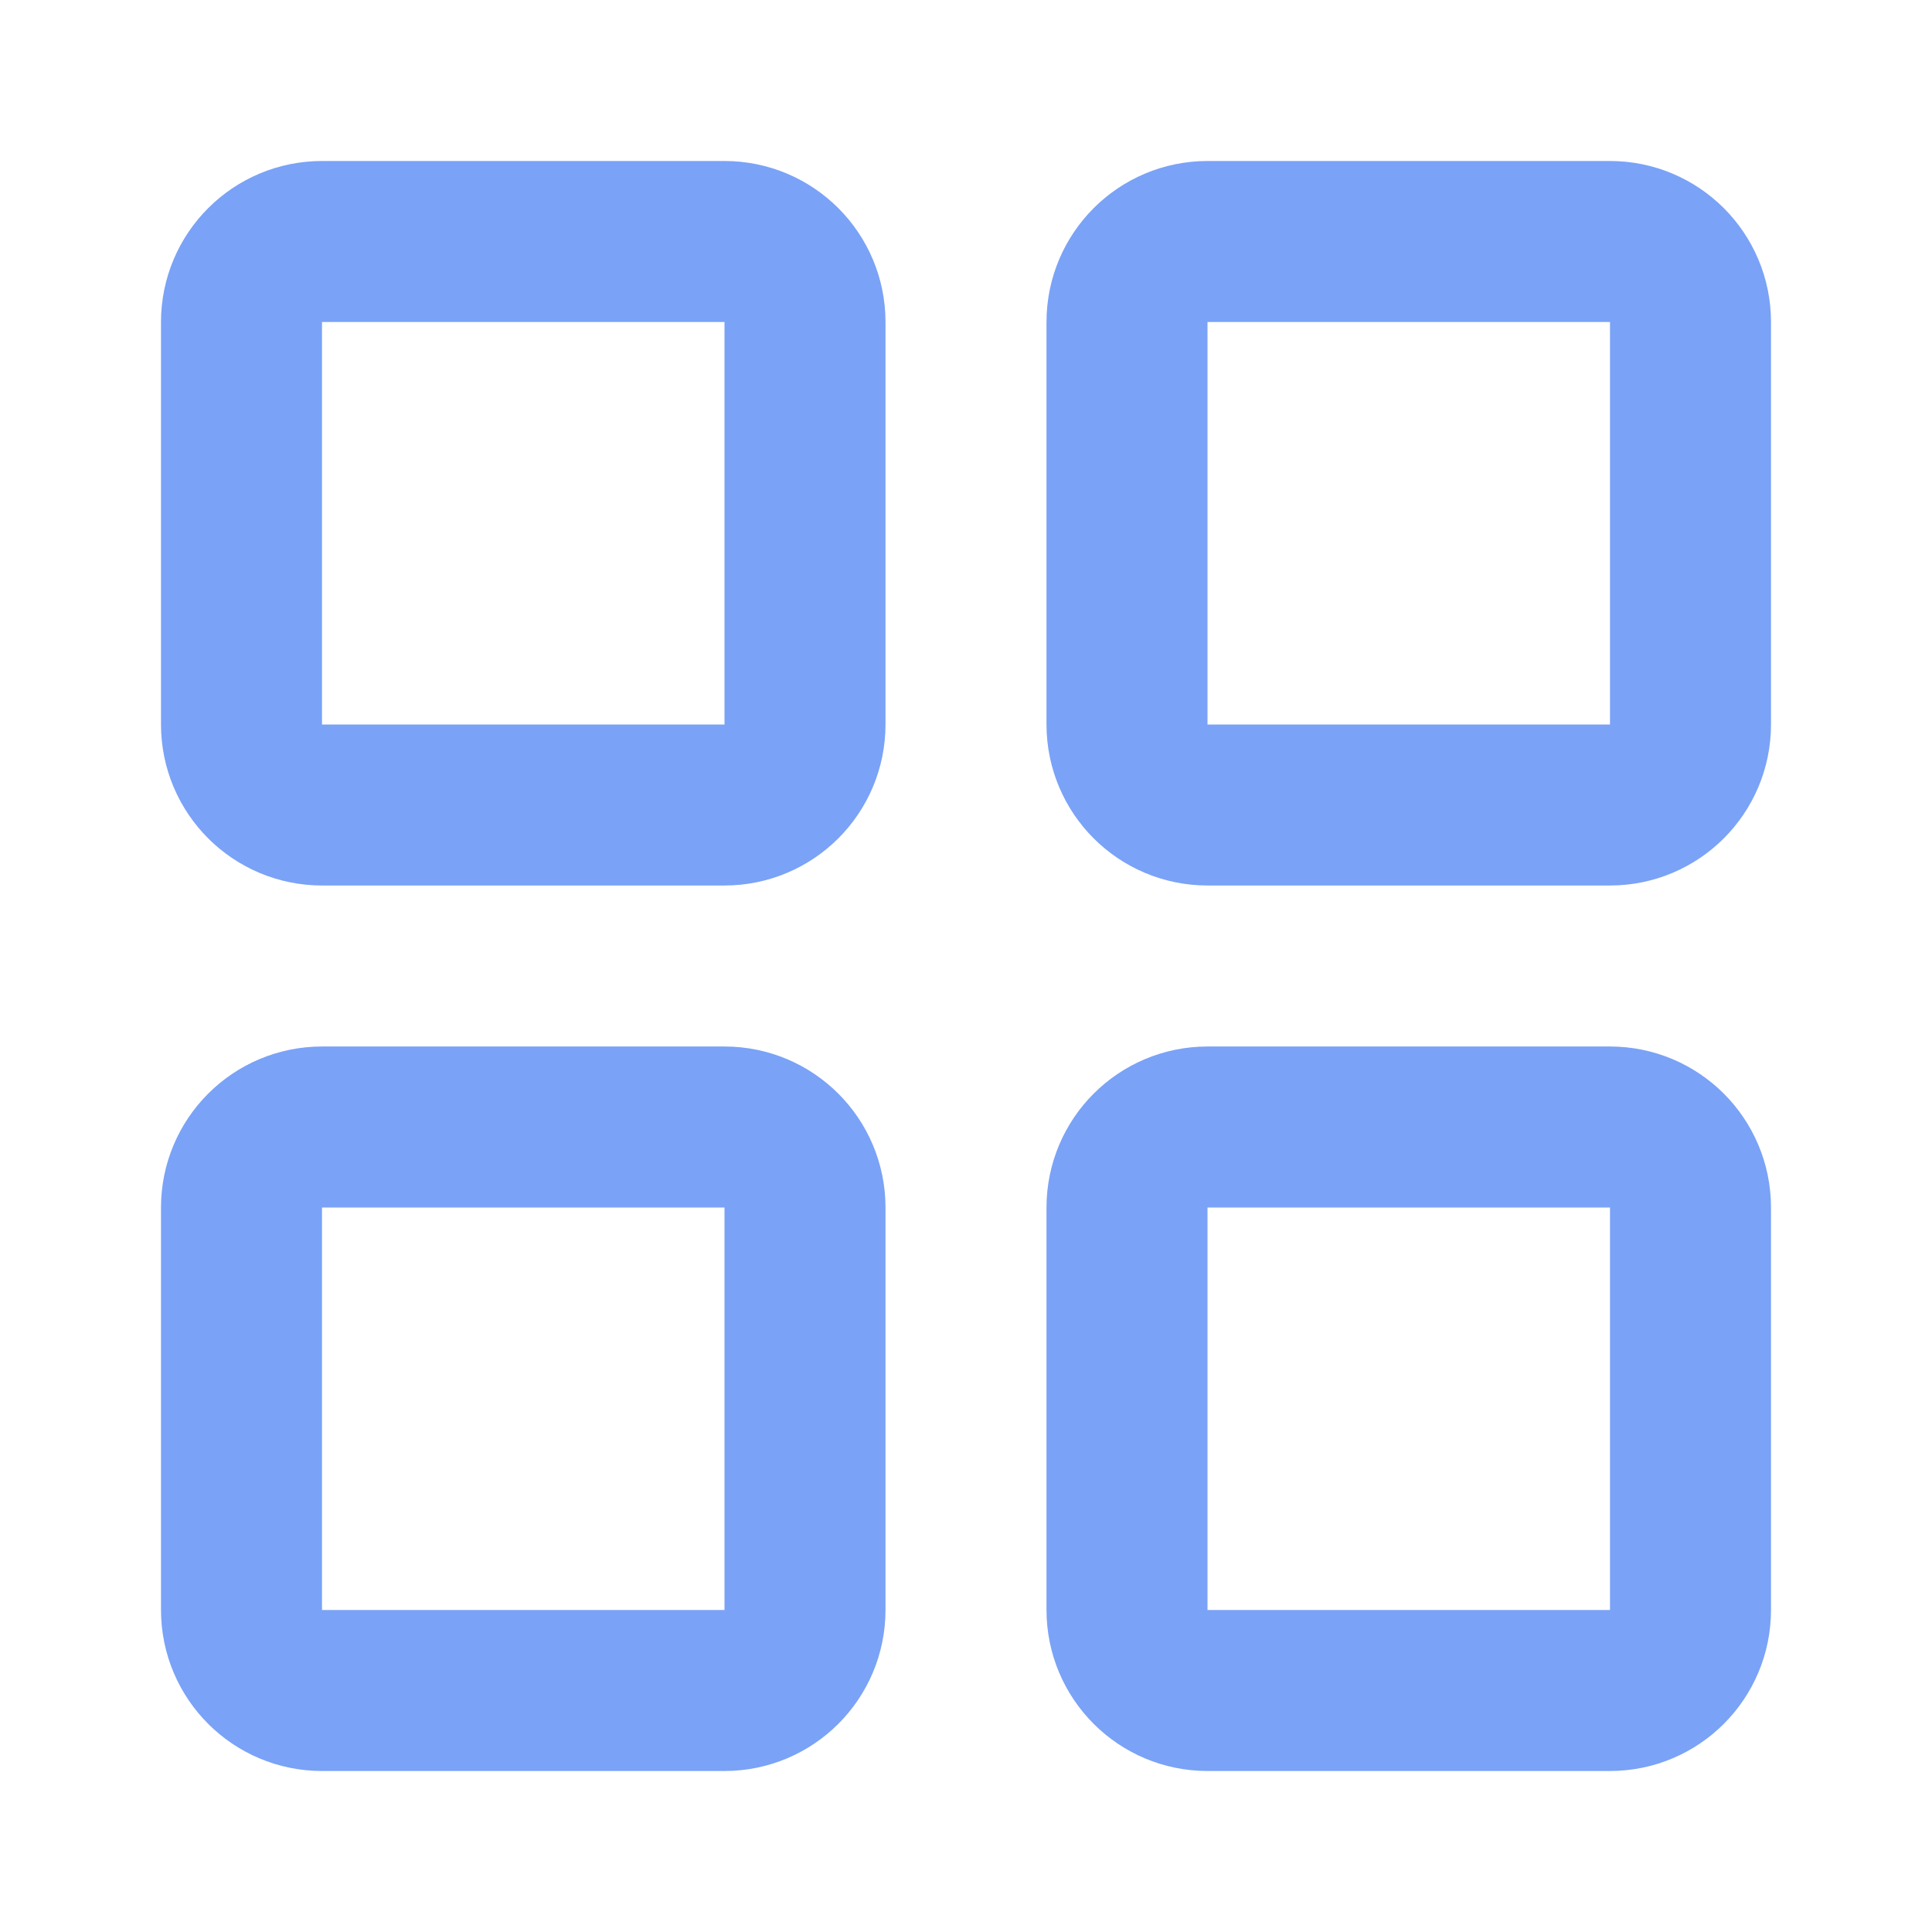
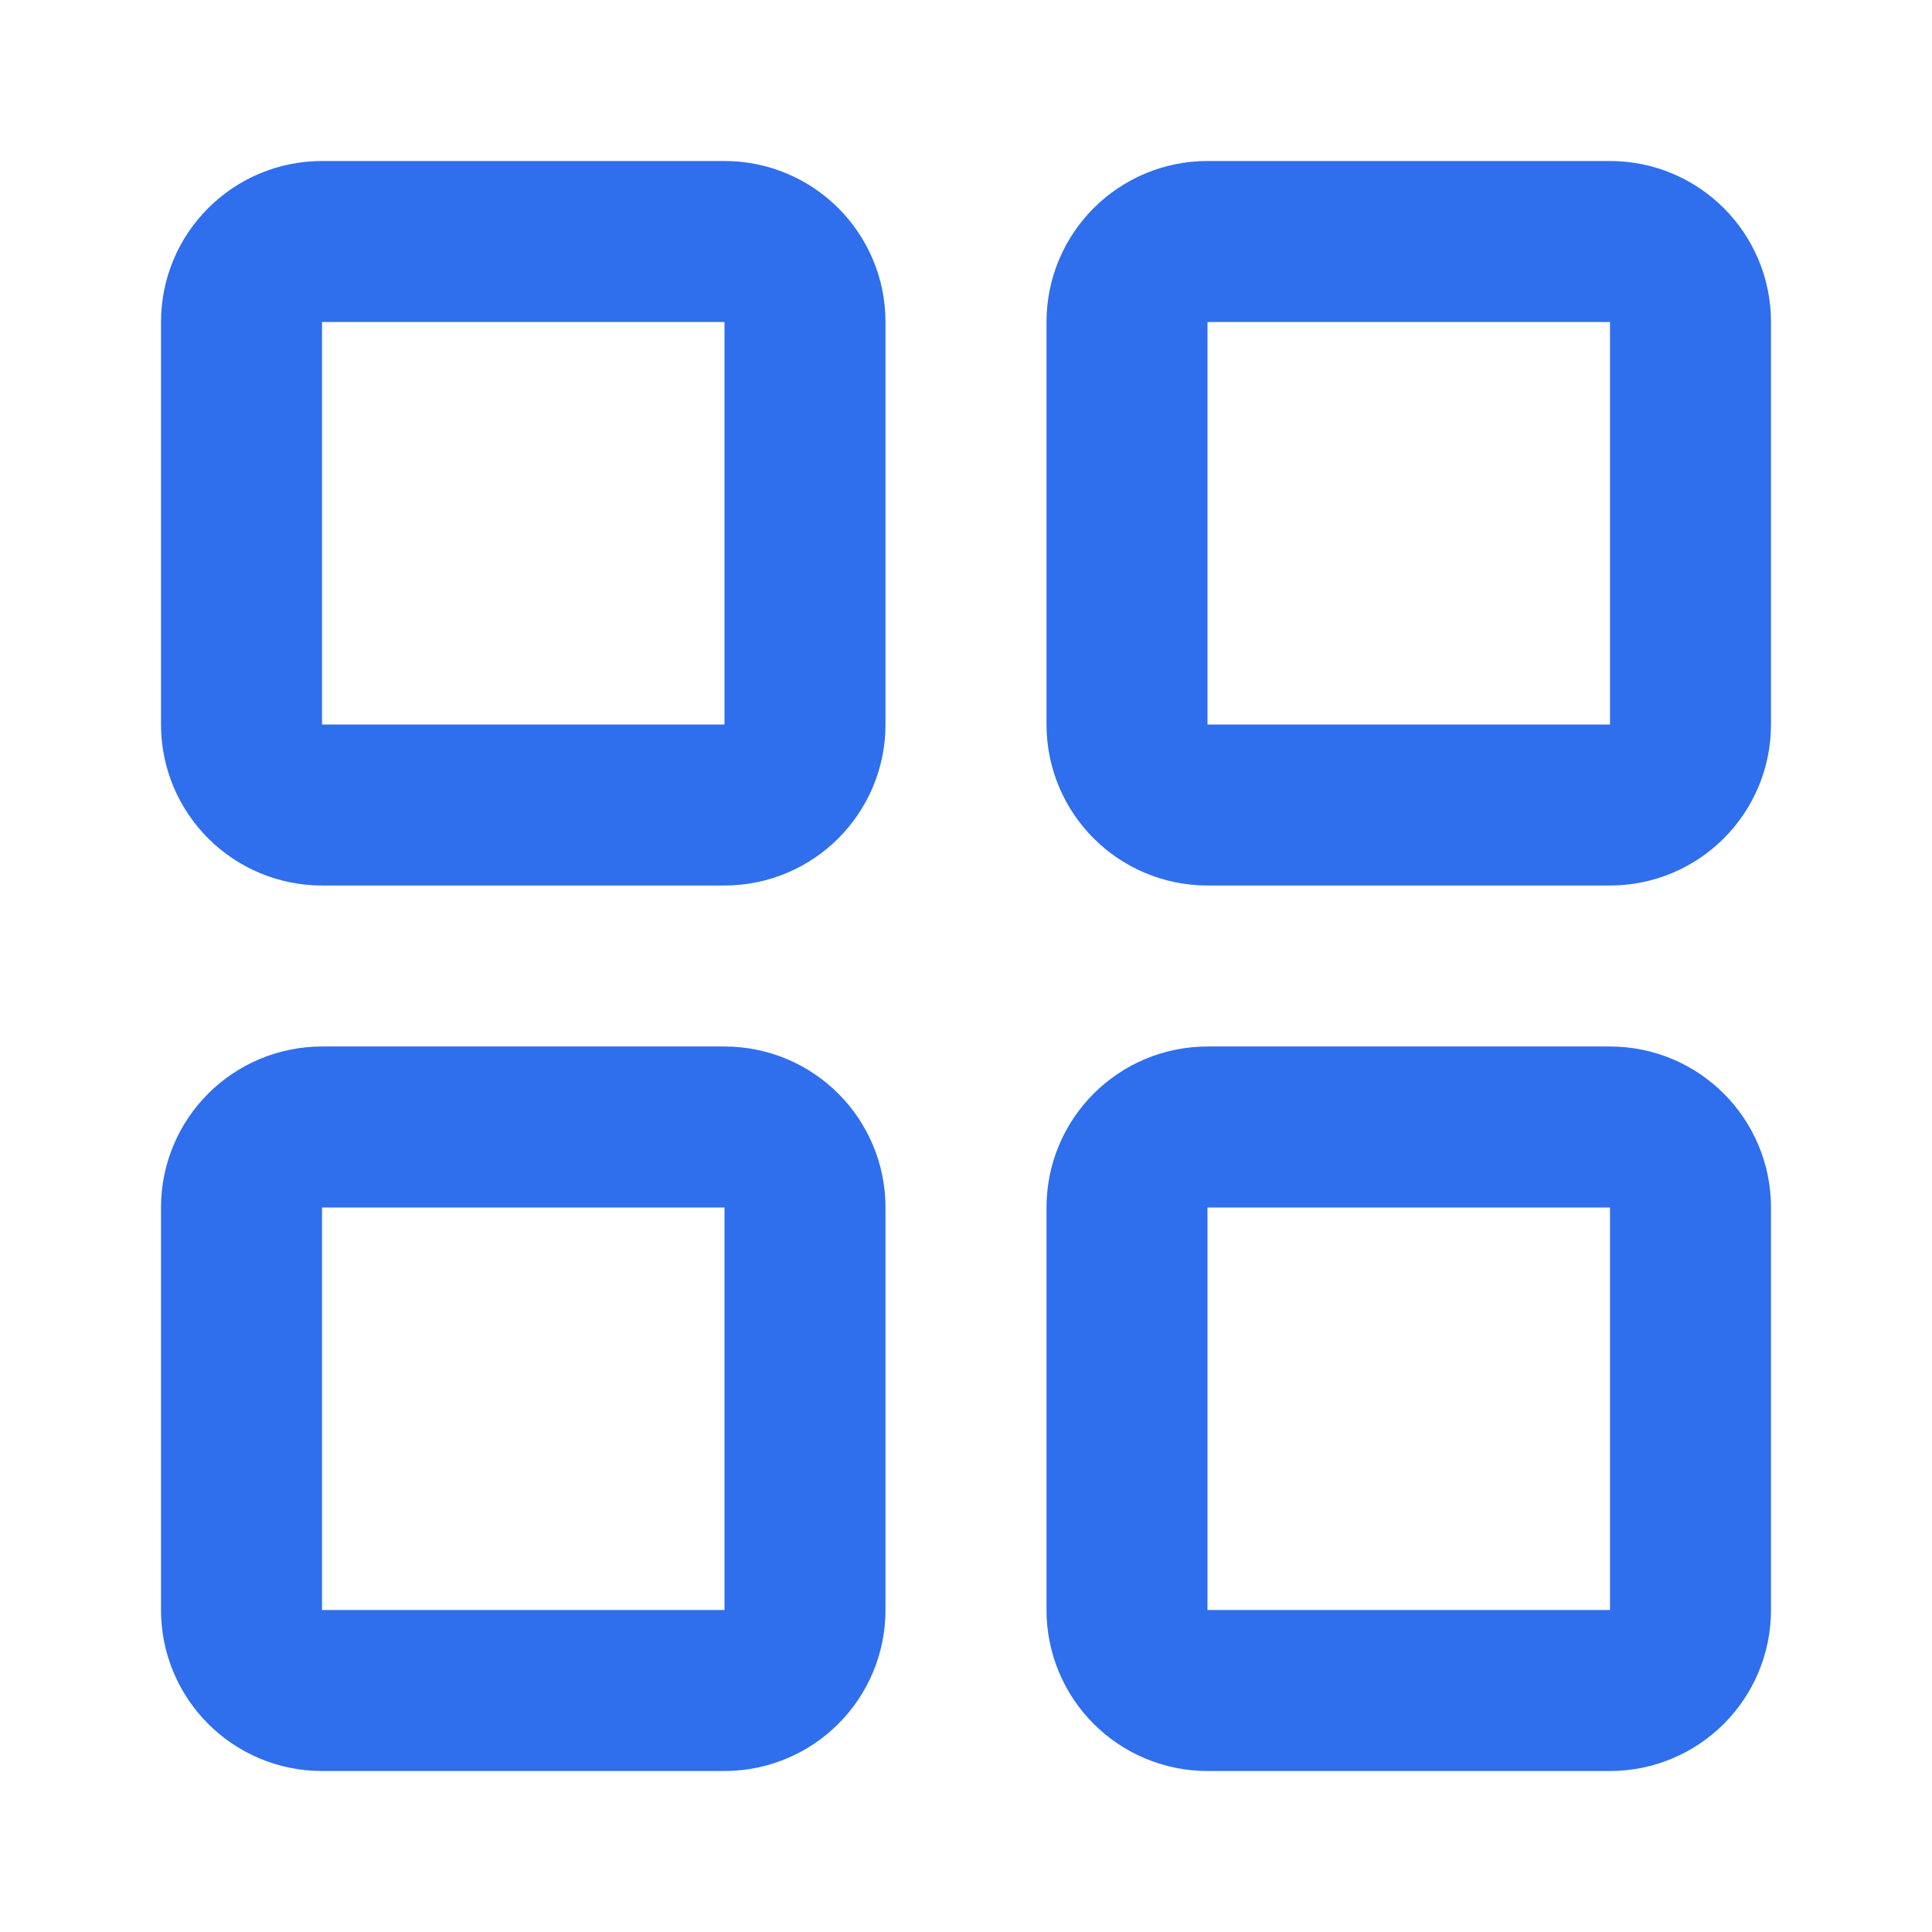
- <svg xmlns="http://www.w3.org/2000/svg" width="24" height="24" viewBox="0 0 24 24" fill="none" stroke="#7aa2f7" stroke-width="2" stroke-linecap="round" stroke-linejoin="round">
+ <svg xmlns="http://www.w3.org/2000/svg" width="24" height="24" viewBox="0 0 24 24" fill="none" stroke="#2f6fed" stroke-width="2" stroke-linecap="round" stroke-linejoin="round">
  <rect x="3" y="3" width="7" height="7" rx="1" />
  <rect x="14" y="3" width="7" height="7" rx="1" />
  <rect x="3" y="14" width="7" height="7" rx="1" />
  <rect x="14" y="14" width="7" height="7" rx="1" />
</svg>
